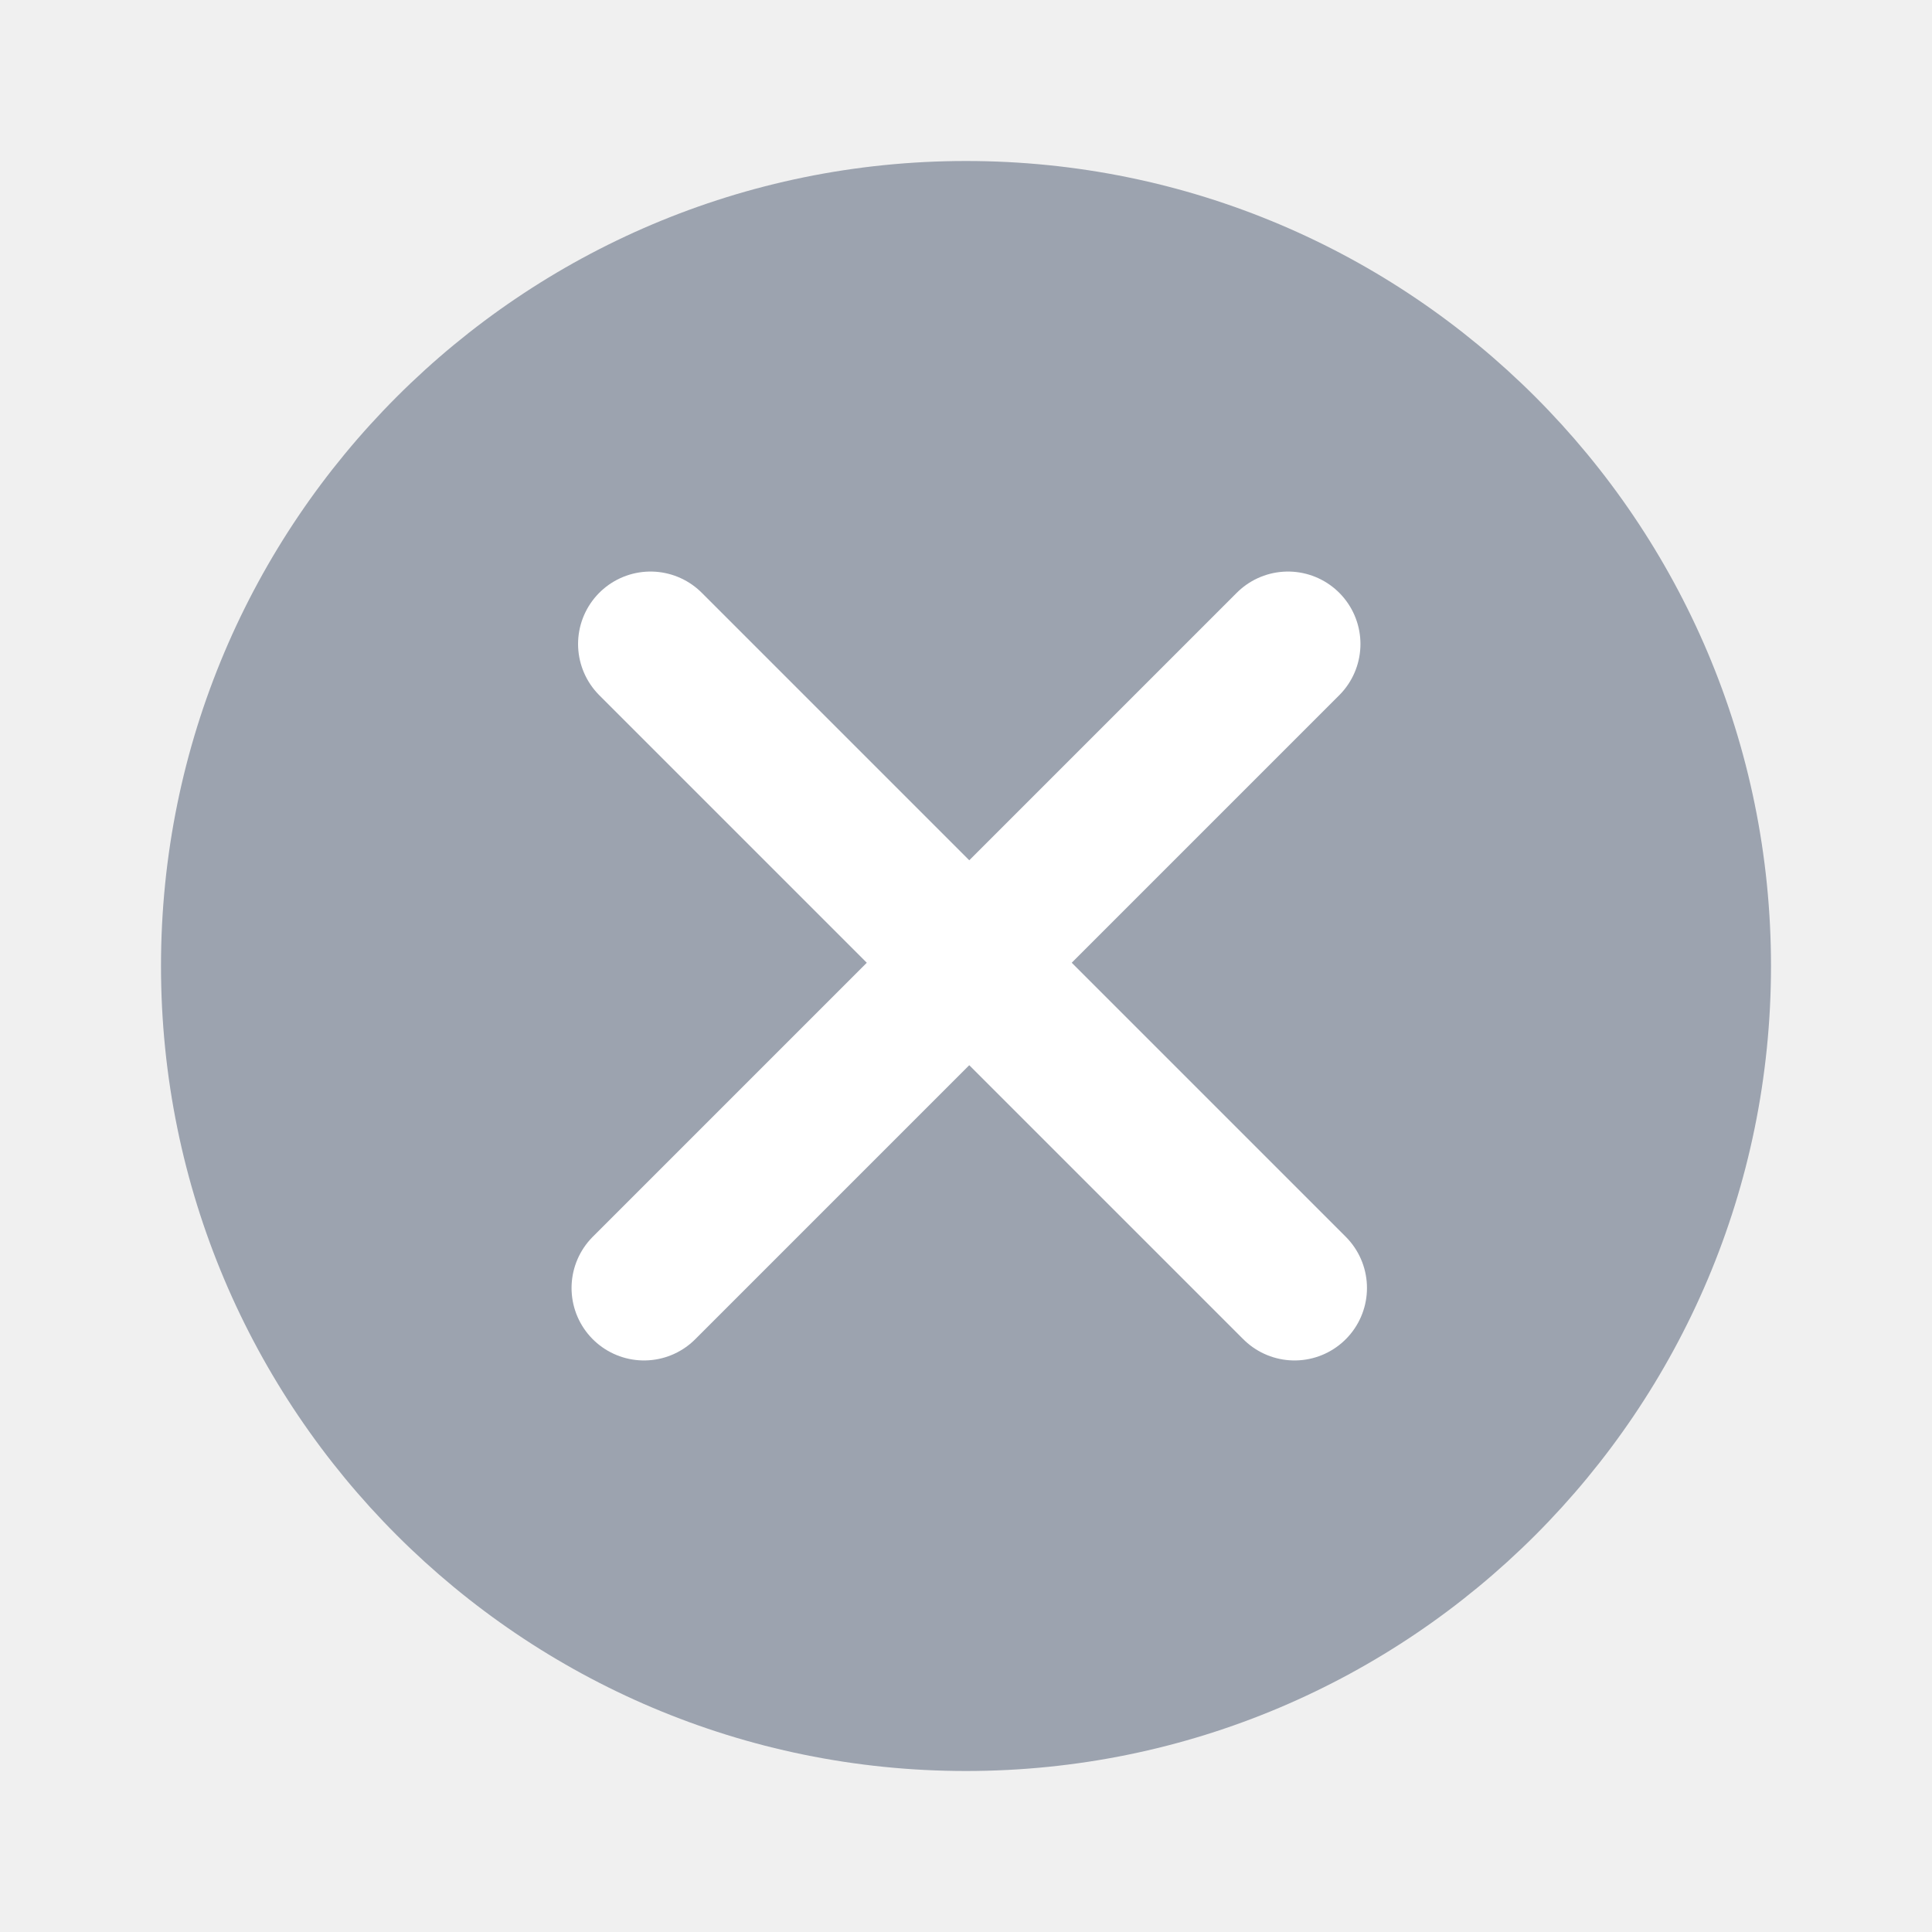
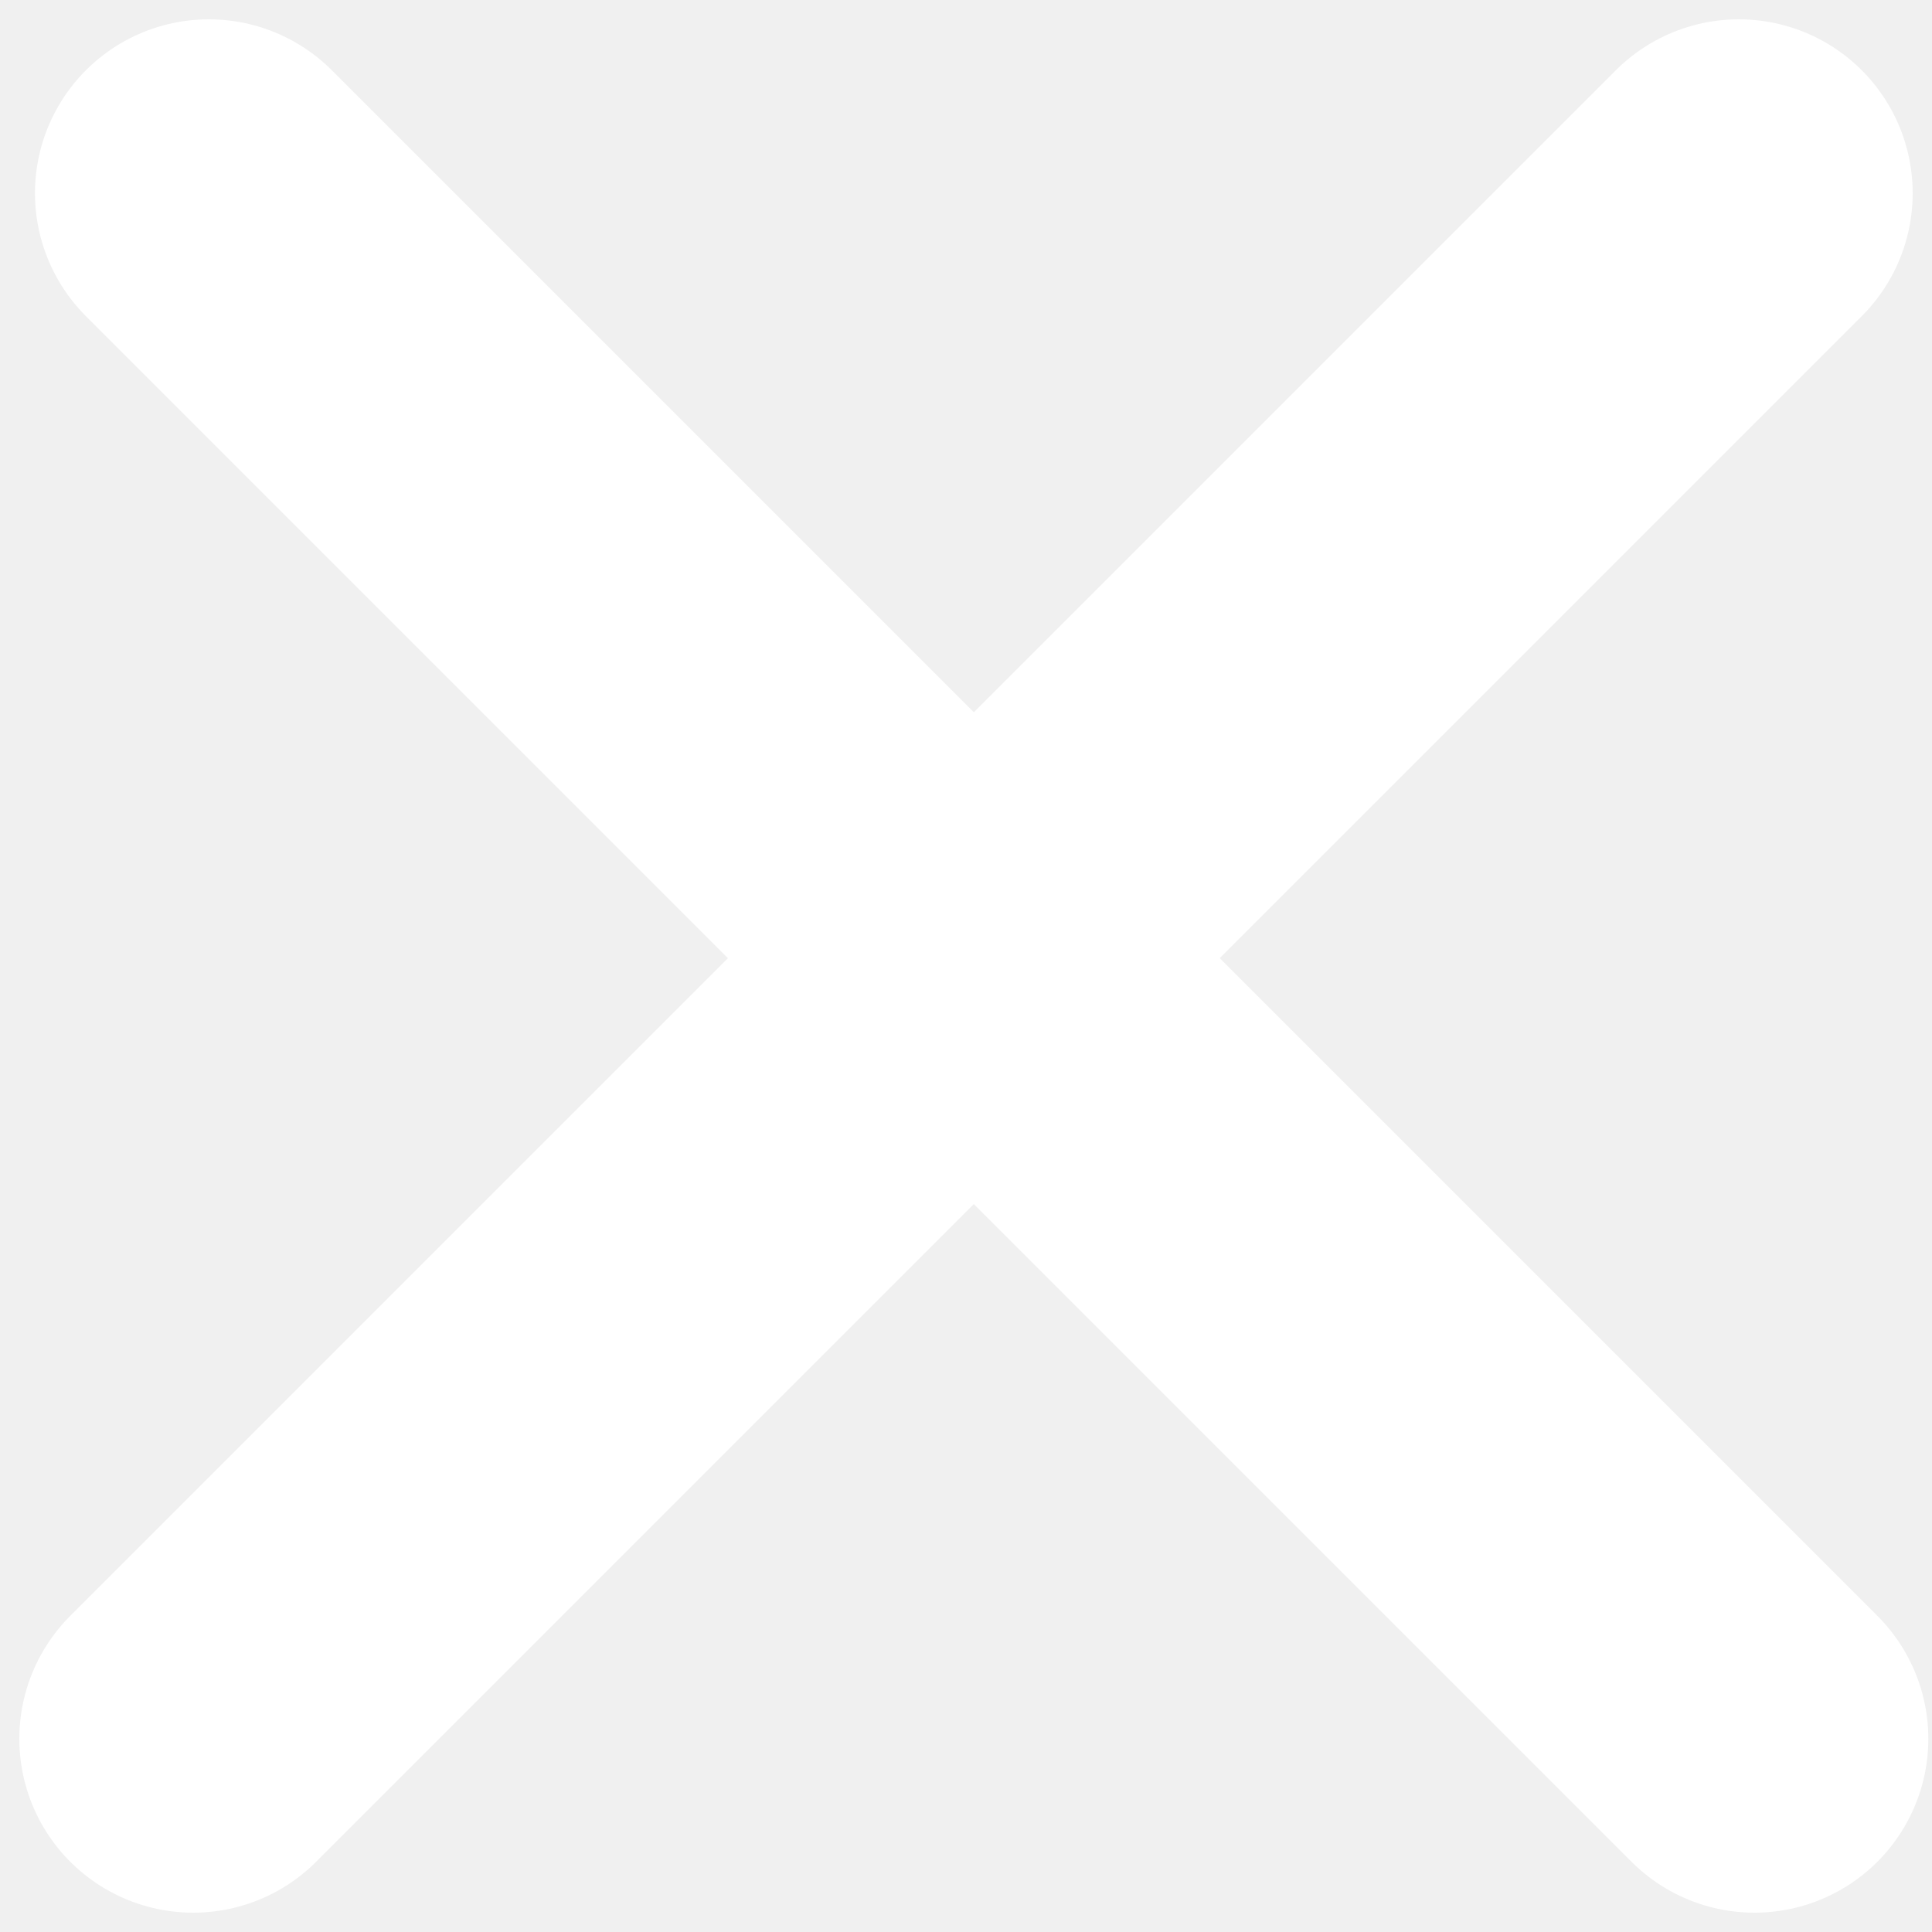
- <svg xmlns="http://www.w3.org/2000/svg" width="24" height="24" viewBox="0 0 24 24" fill="none">
-   <circle cx="12" cy="12" r="10" fill="#9CA3AF" />
-   <path d="M8.081 8L16.081 16" stroke="white" stroke-width="1.8" stroke-linecap="round" />
-   <path d="M16 8L8 16" stroke="white" stroke-width="1.8" stroke-linecap="round" />
+ <svg xmlns="http://www.w3.org/2000/svg" width="10" height="10" viewBox="0 0 10 10" fill="none">
+   <path d="M1.081 1L9.081 9" stroke="white" stroke-width="1.8" stroke-linecap="round" />
+   <path d="M9 1L1 9" stroke="white" stroke-width="1.8" stroke-linecap="round" />
</svg>
